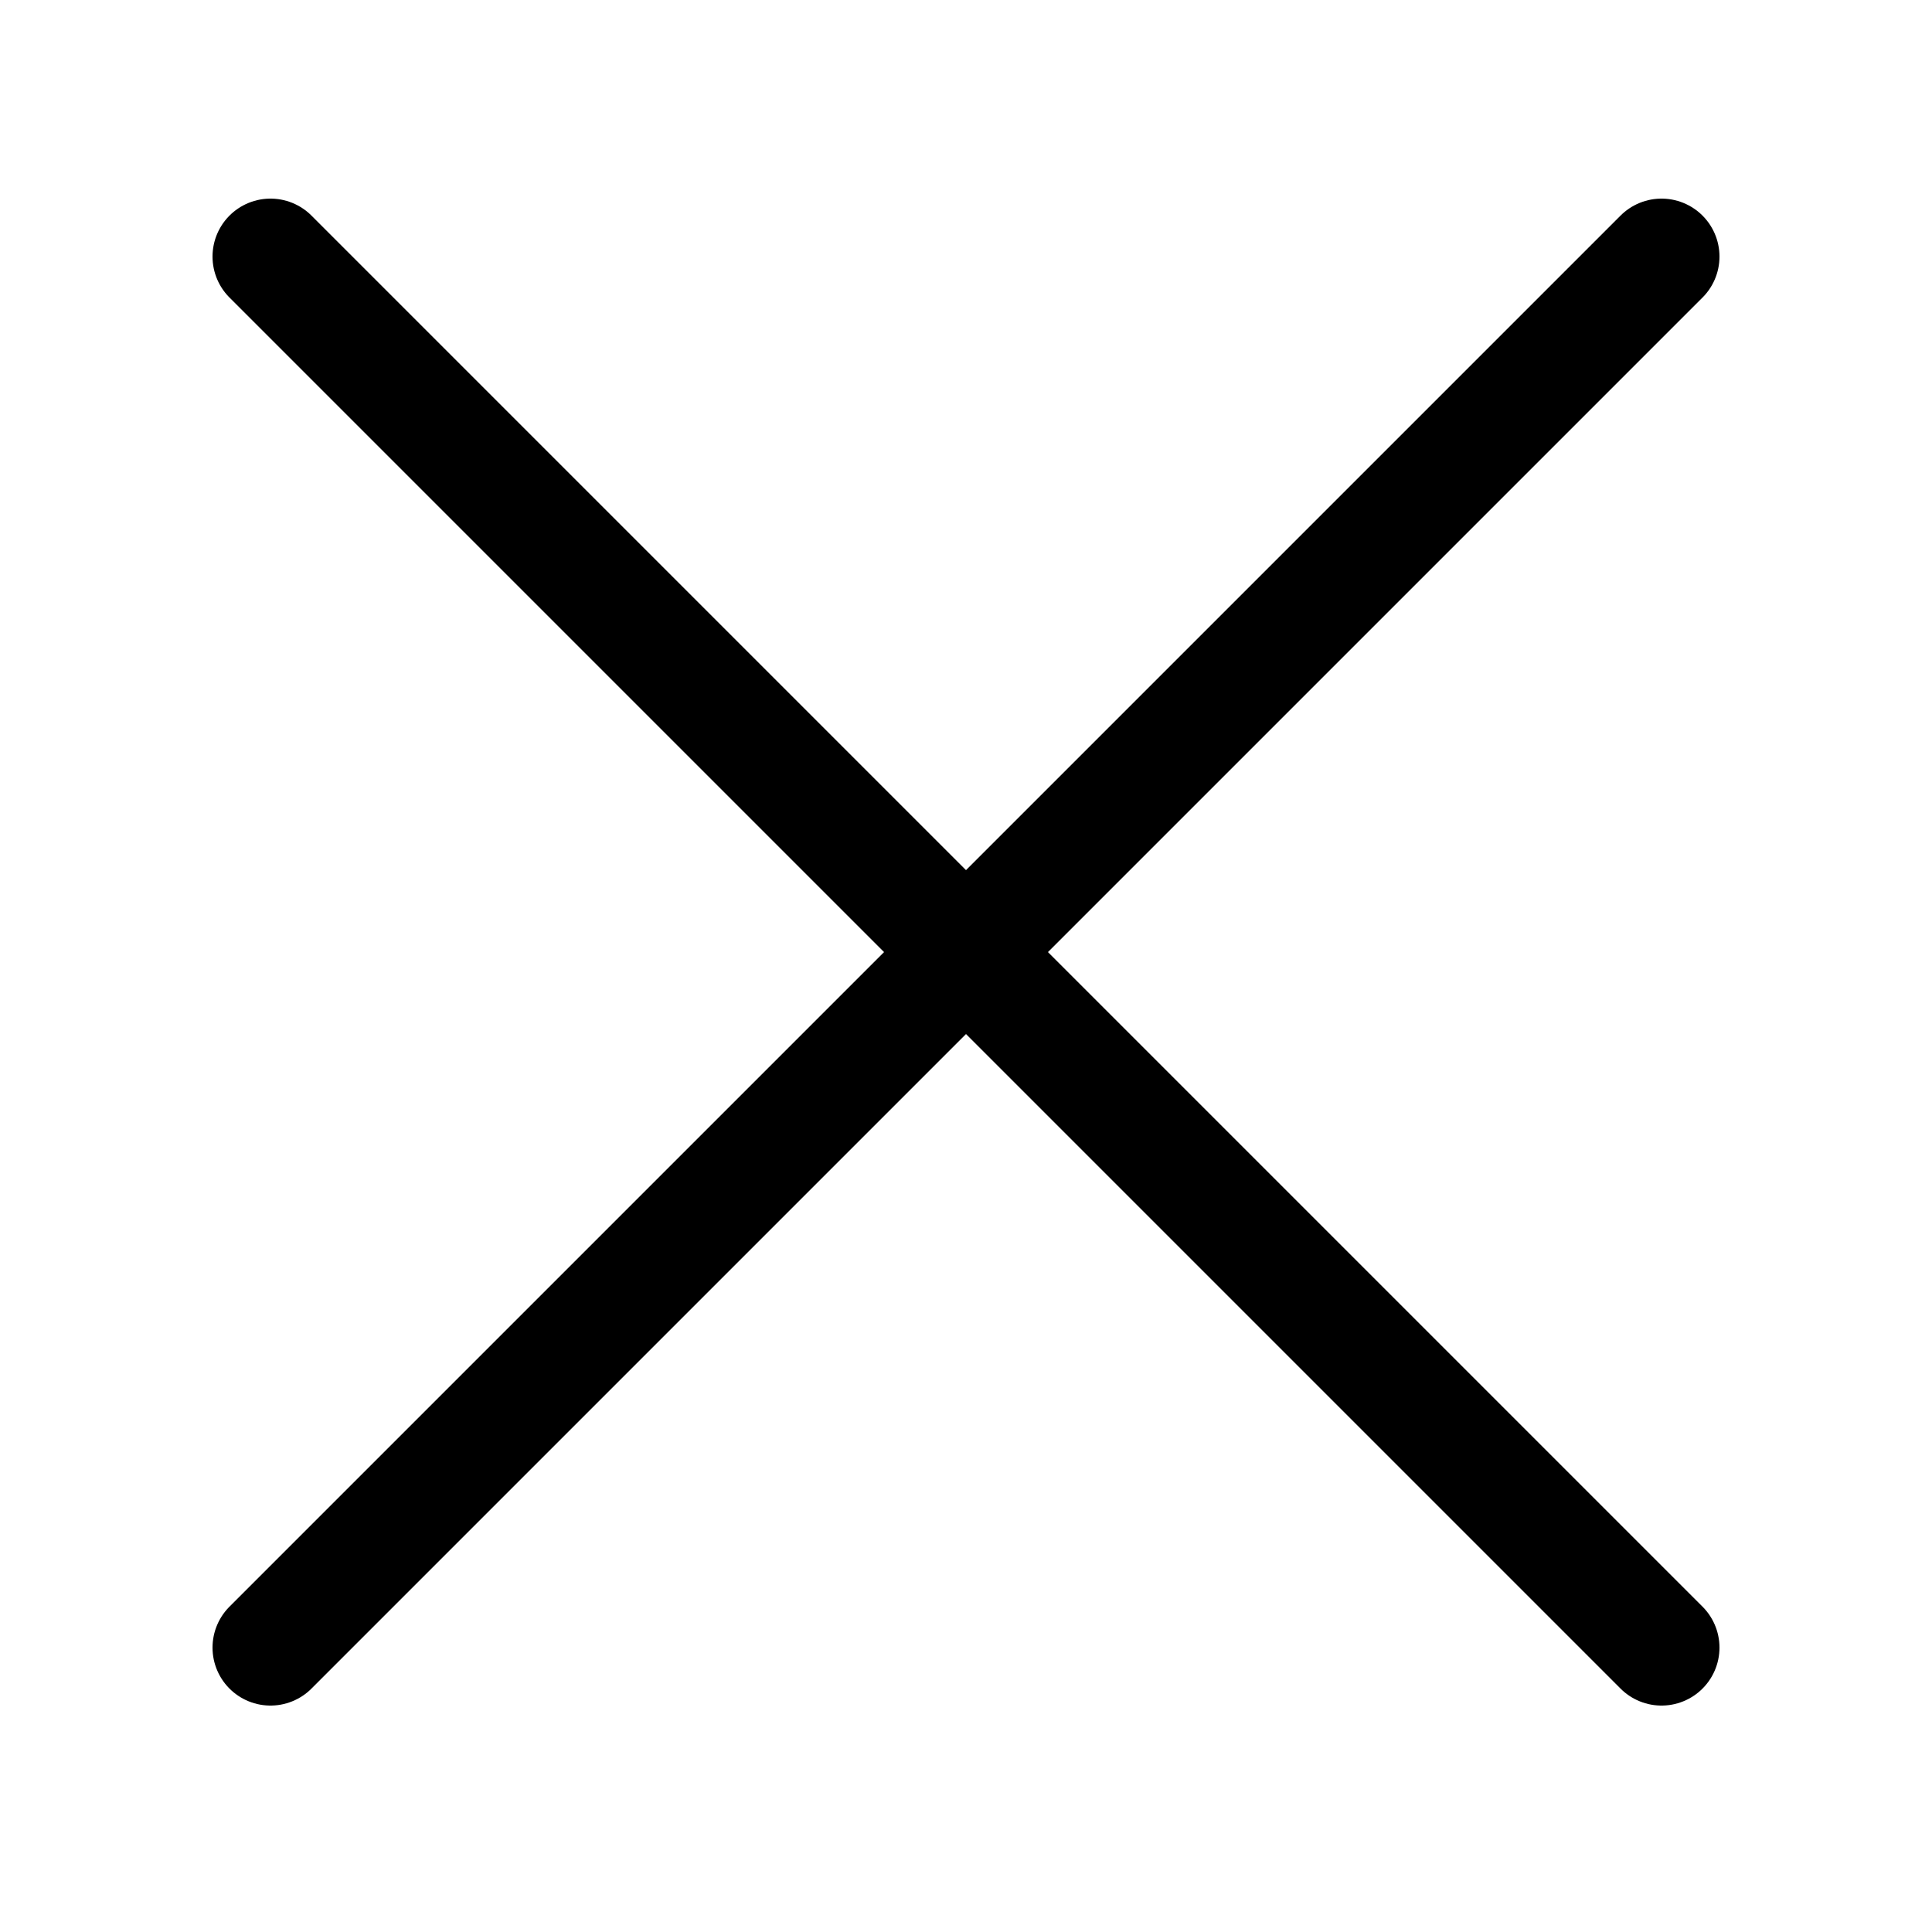
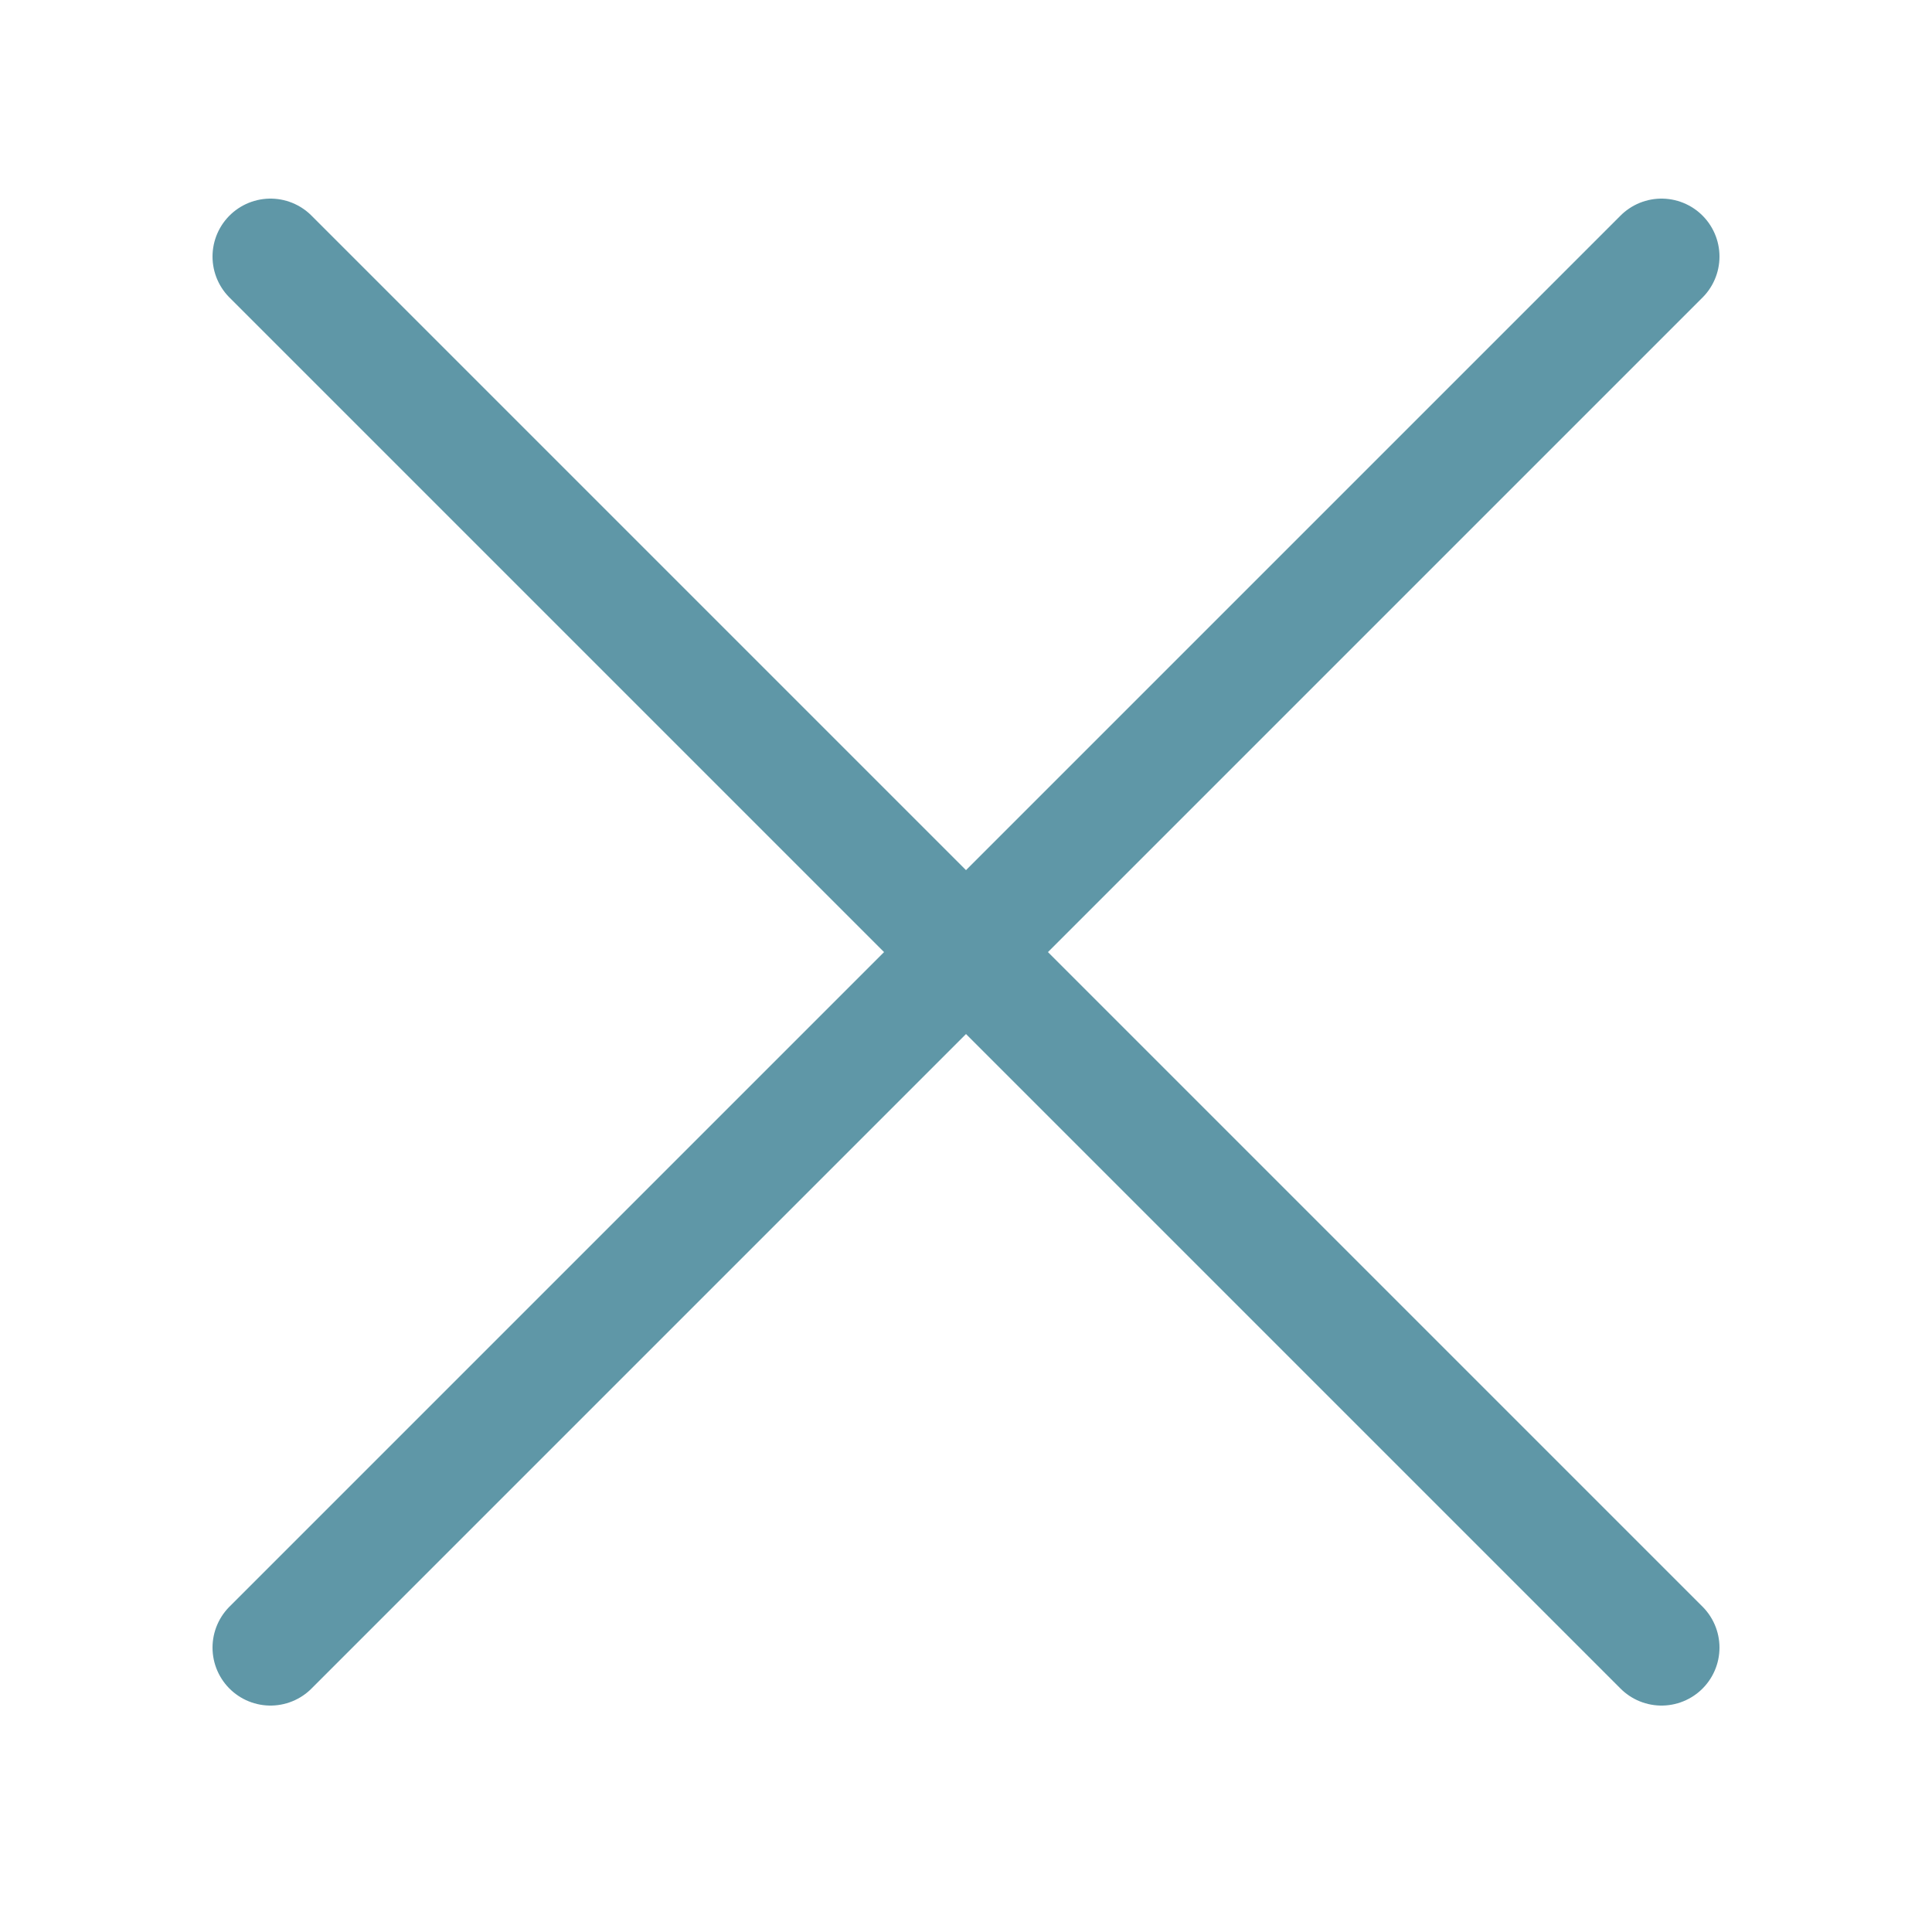
<svg xmlns="http://www.w3.org/2000/svg" width="800px" height="800px" viewBox="-0.5 0 25 25" fill="none">
-   <path d="M3 21.32L21 3.32" stroke="#000000" stroke-width="1.5" stroke-linecap="round" stroke-linejoin="round" />
-   <path d="M3 3.32L21 21.32" stroke="#000000" stroke-width="1.5" stroke-linecap="round" stroke-linejoin="round" />
+   <path d="M3 21.32L21 3.32" stroke="#5F97A7" stroke-width="1.5" stroke-linecap="round" stroke-linejoin="round" />
+   <path d="M3 3.32L21 21.32" stroke="#5F97A7" stroke-width="1.5" stroke-linecap="round" stroke-linejoin="round" />
</svg>
